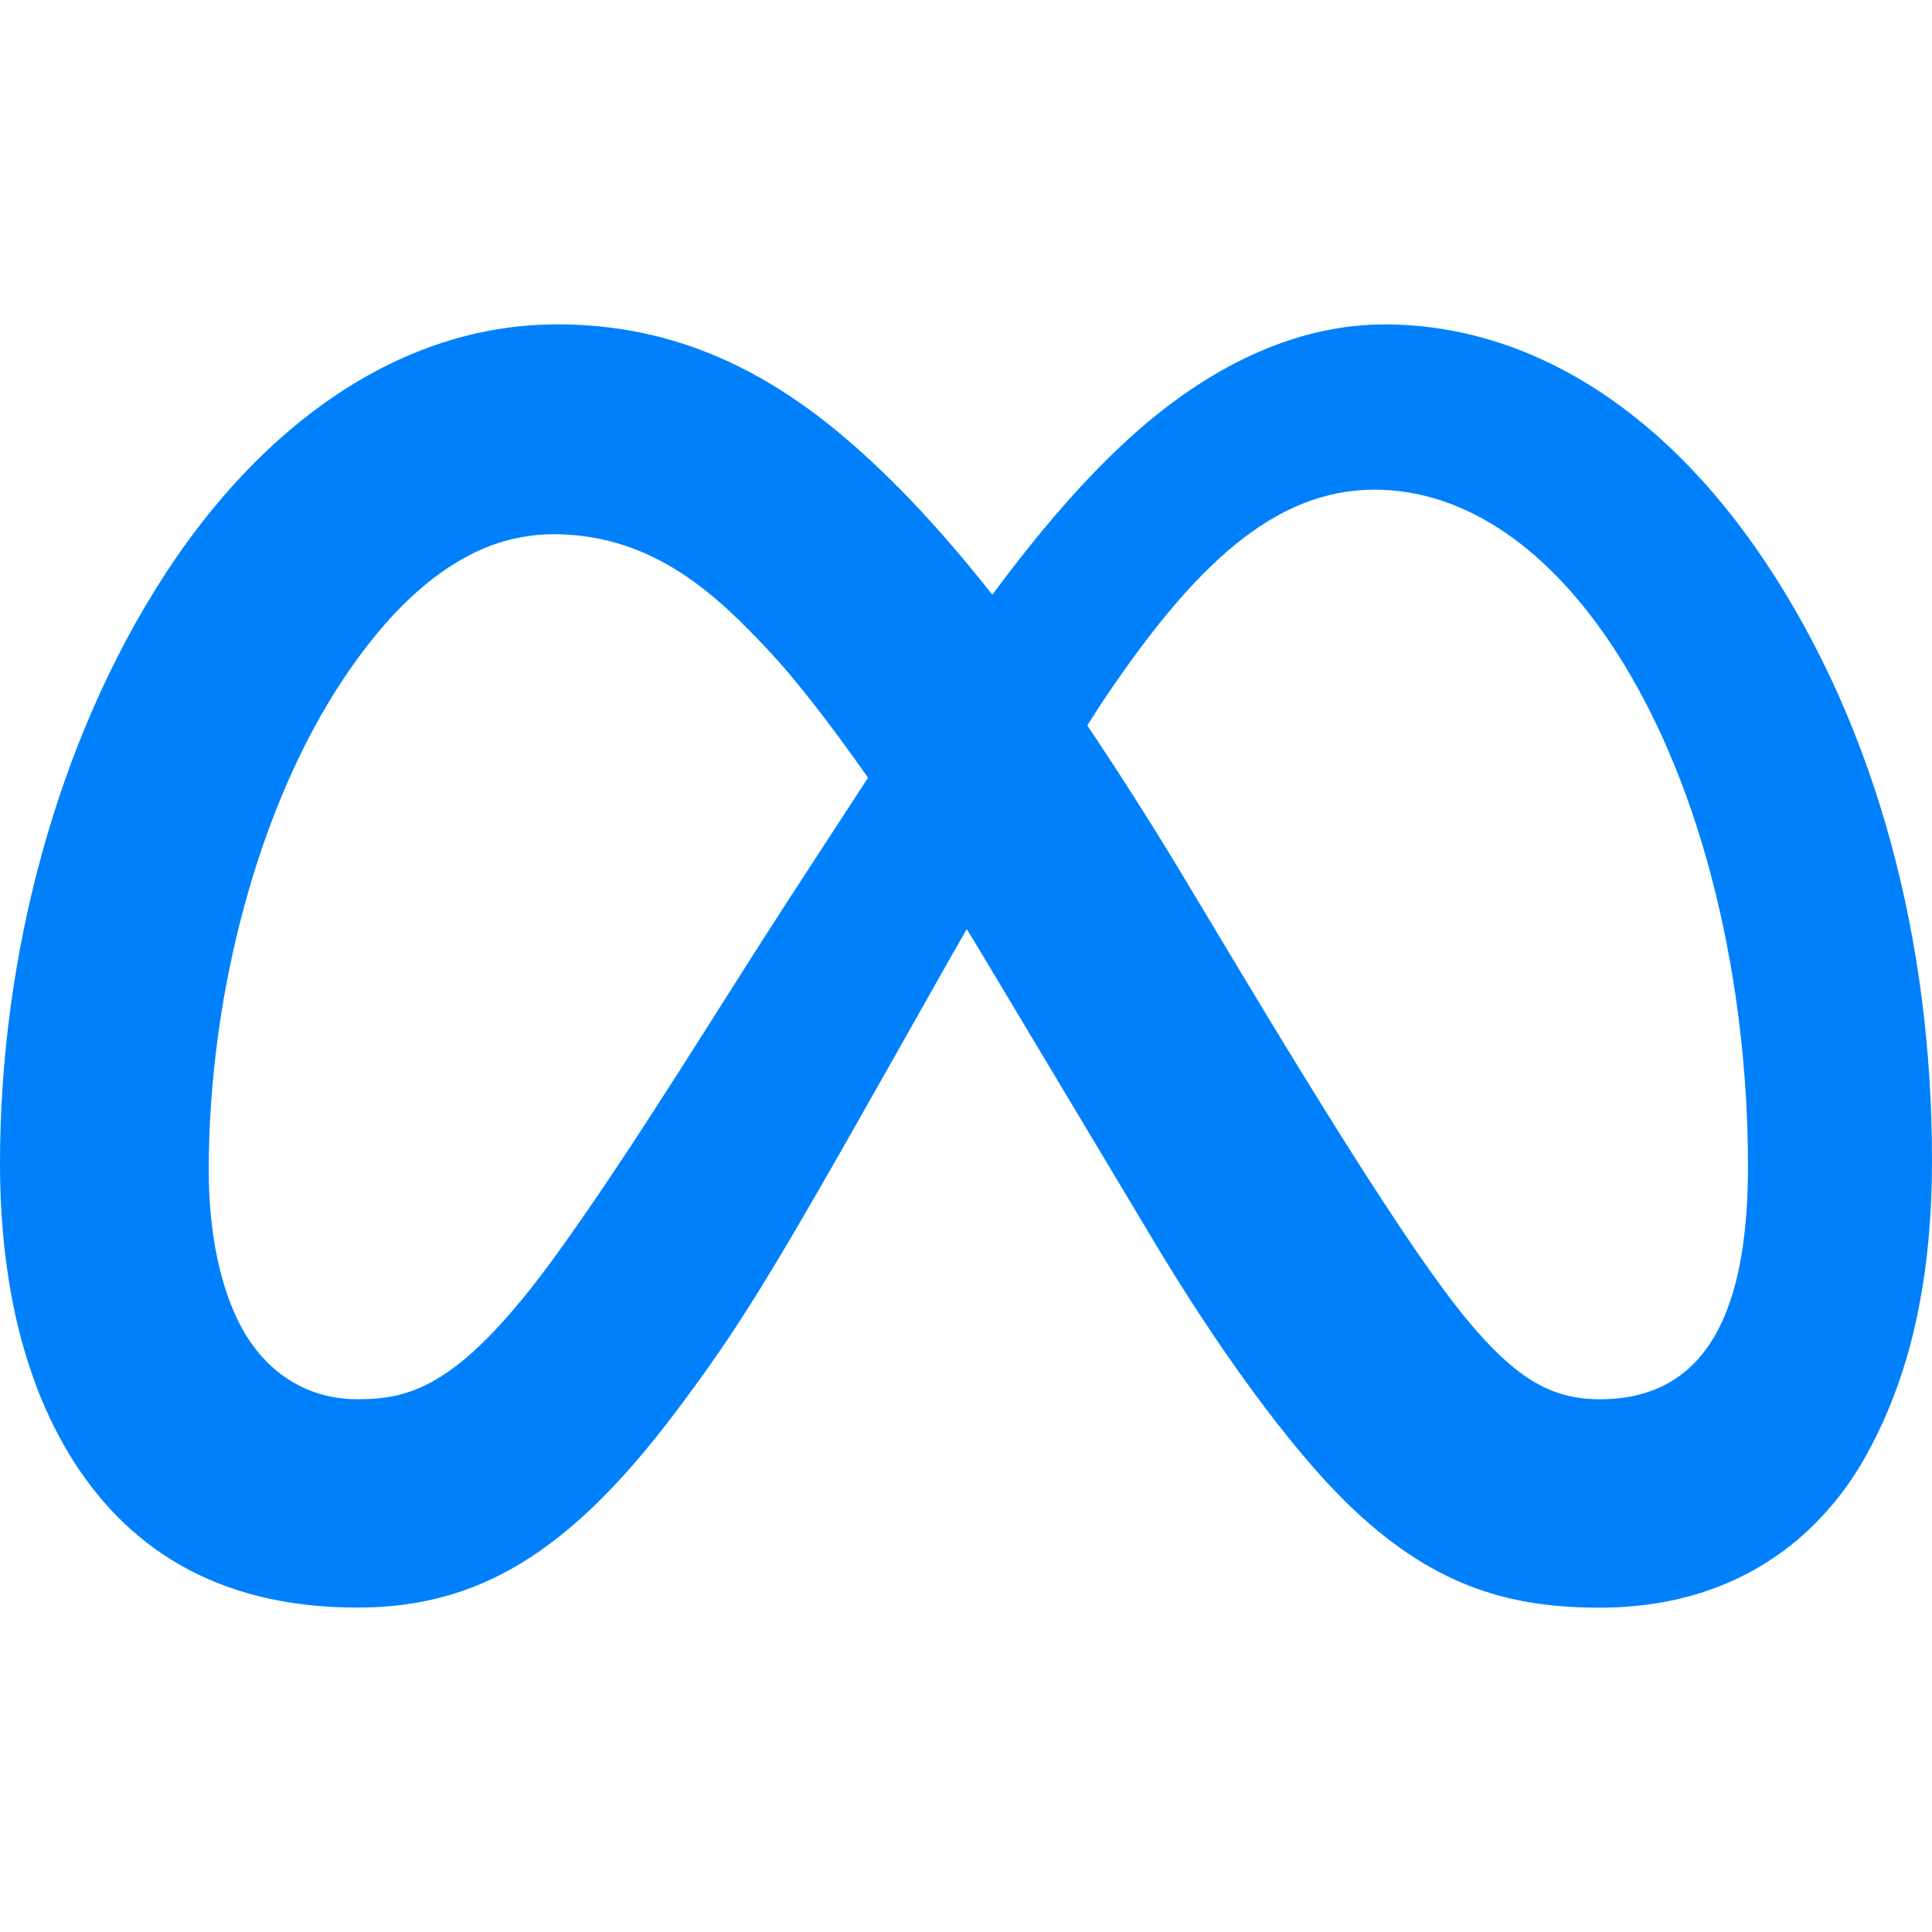
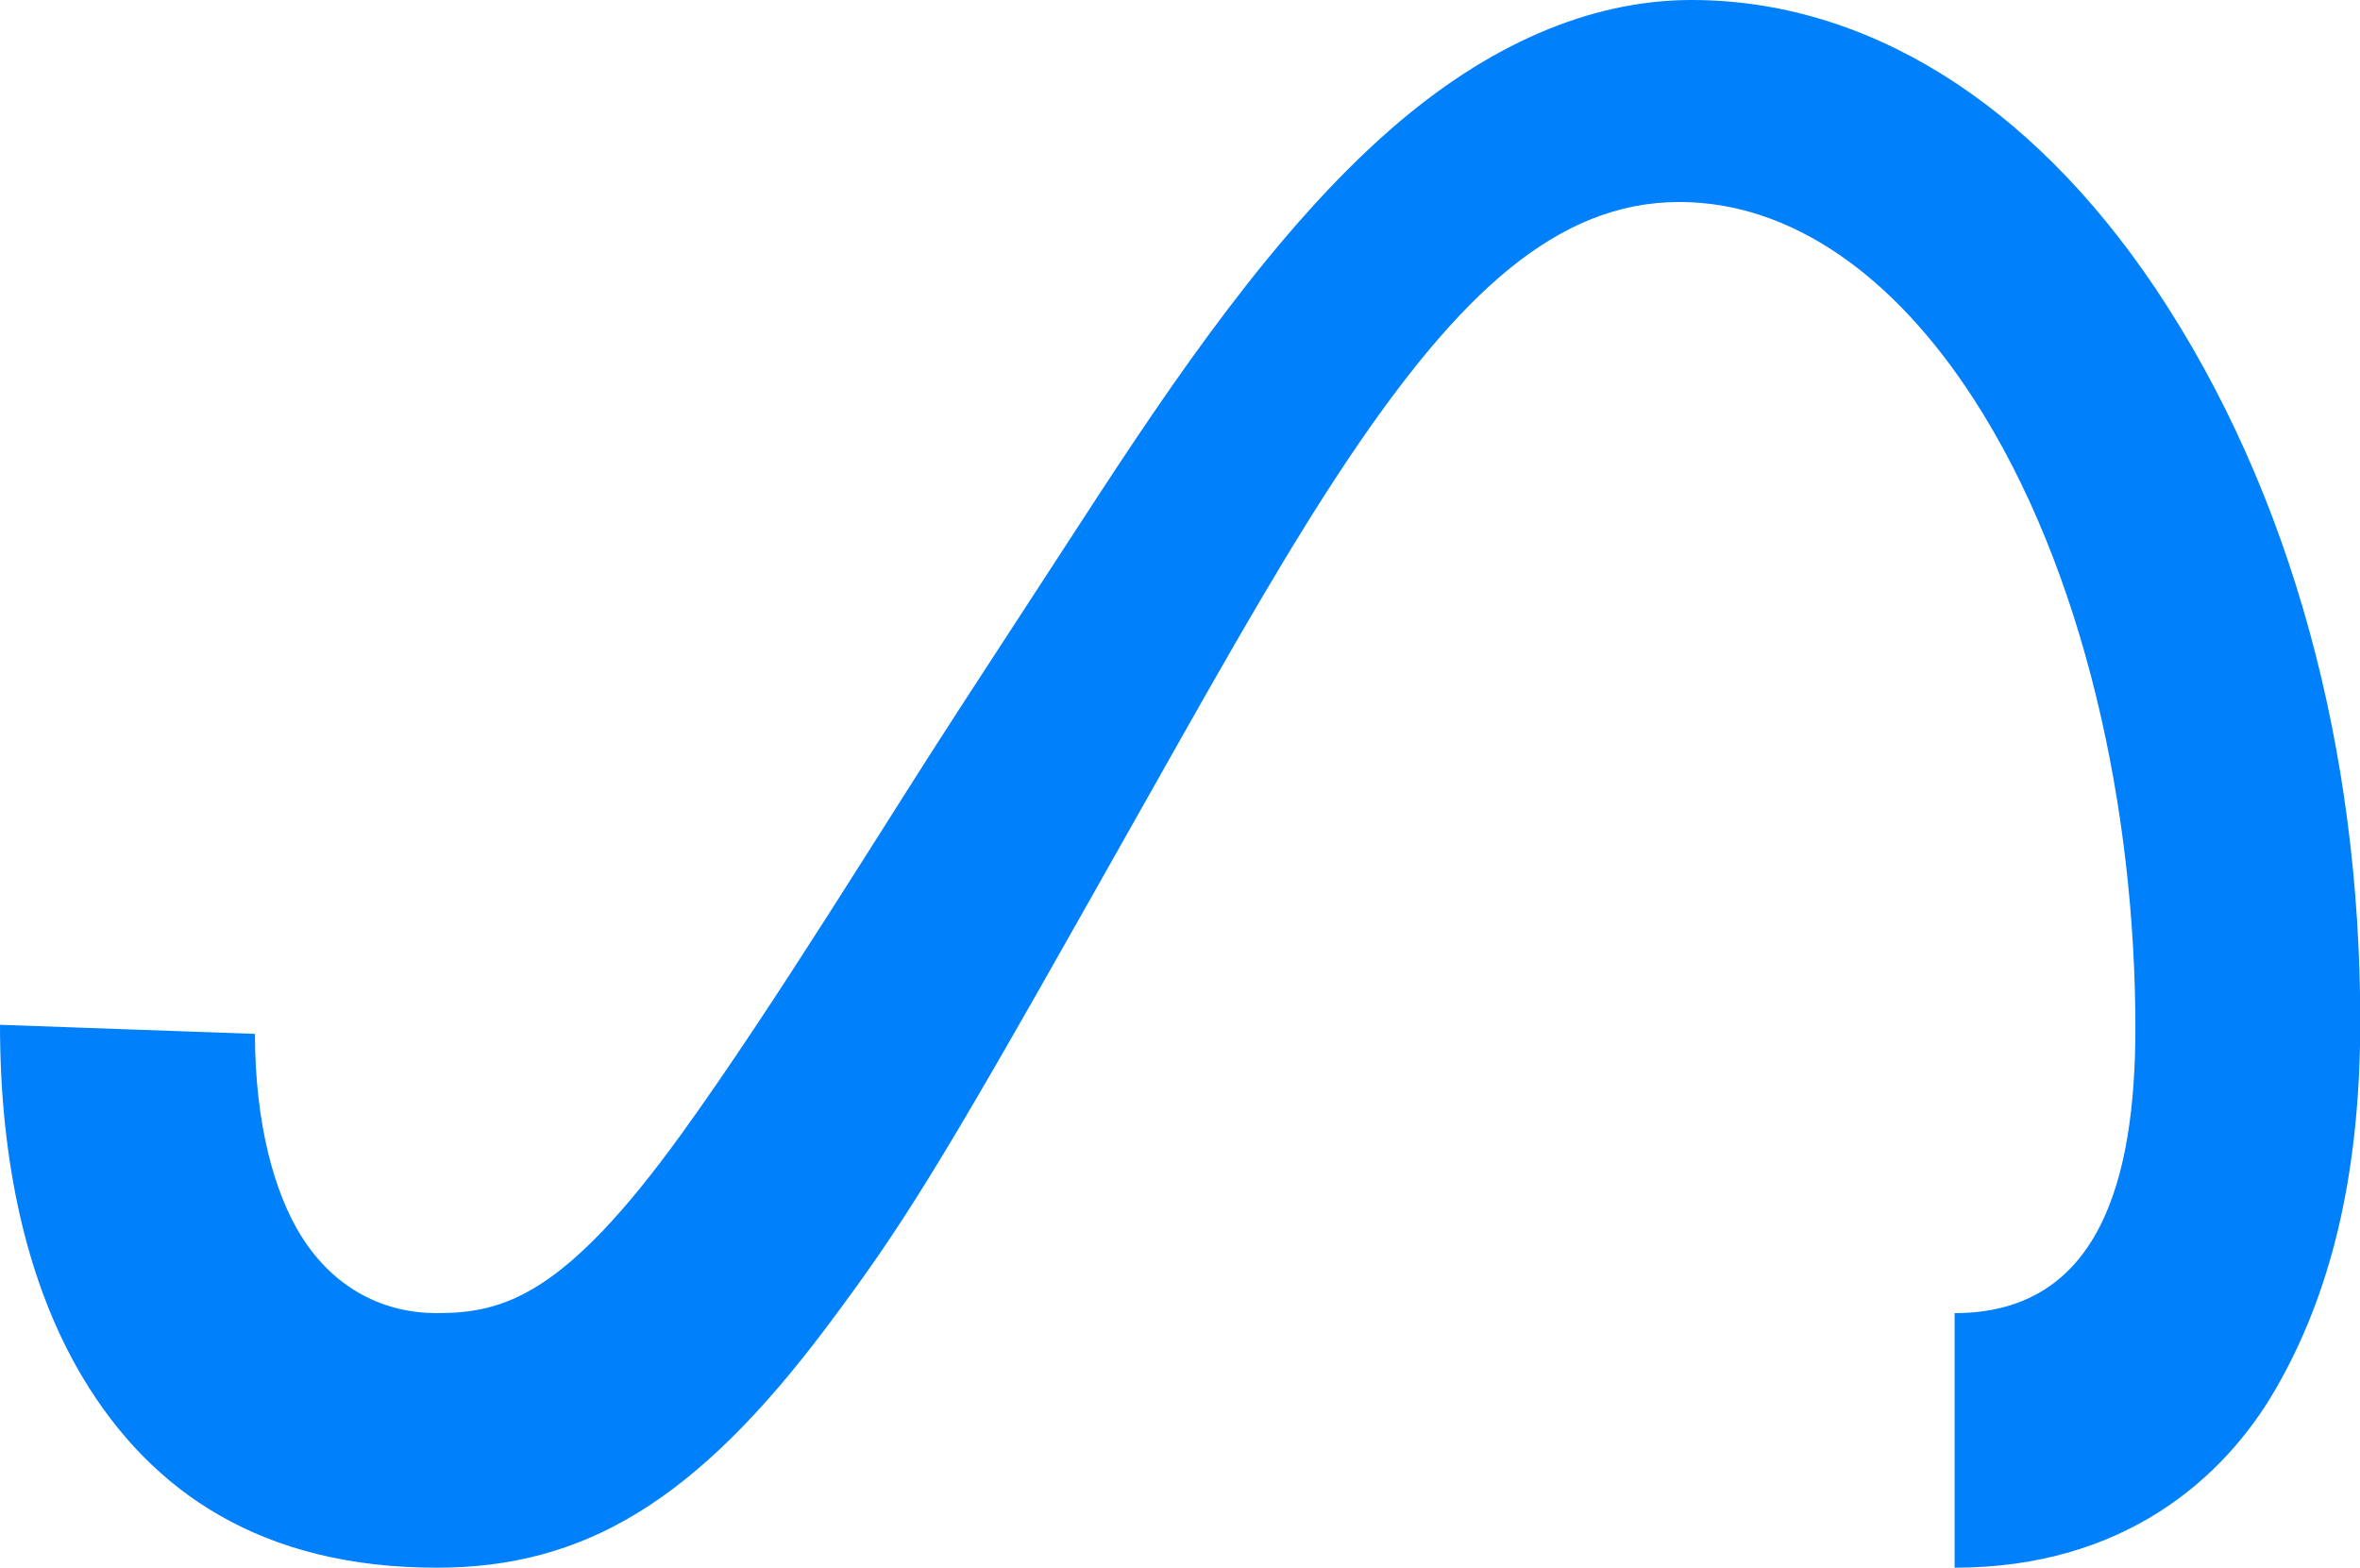
- <svg xmlns="http://www.w3.org/2000/svg" viewBox="0 0 24 24" width="24" height="24" aria-label="Meta logo">
-   <path fill="#0081FB" d="M6.915 4.03c-1.968 0-3.683 1.28-4.871 3.113C.704 9.208 0 11.883 0 14.449c0 .706.07 1.369.21 1.973a6.624 6.624 0 0 0 .265.86 5.297 5.297 0 0 0 .371.761c.696 1.159 1.818 1.927 3.593 1.927 1.497 0 2.633-.671 3.965-2.444.76-1.012 1.144-1.626 2.663-4.32l.756-1.339.186-.325c.061.1.121.196.183.3l2.152 3.595c.724 1.21 1.665 2.556 2.47 3.314 1.046.987 1.992 1.22 3.06 1.22 1.075 0 1.876-.355 2.455-.843a3.743 3.743 0 0 0 .81-.973c.542-.939.861-2.127.861-3.745 0-2.72-.681-5.357-2.084-7.45-1.282-1.912-2.957-2.93-4.716-2.93-1.047 0-2.088.467-3.053 1.308-.652.57-1.257 1.29-1.82 2.05-.69-.875-1.335-1.547-1.958-2.056-1.182-.966-2.315-1.303-3.454-1.303zm10.16 2.053c1.147 0 2.188.758 2.992 1.999 1.132 1.748 1.647 4.195 1.647 6.4 0 1.548-.368 2.9-1.839 2.9-.58 0-1.027-.23-1.664-1.004-.496-.601-1.343-1.878-2.832-4.358l-.617-1.028a44.908 44.908 0 0 0-1.255-1.98c.07-.109.141-.224.211-.327 1.12-1.667 2.118-2.602 3.358-2.602zm-10.201.553c1.265 0 2.058.791 2.675 1.446.307.327.737.871 1.234 1.579l-1.02 1.566c-.757 1.163-1.882 3.017-2.837 4.338-1.191 1.649-1.81 1.817-2.486 1.817-.524 0-1.038-.237-1.383-.794-.263-.426-.464-1.13-.464-2.046 0-2.221.63-4.535 1.66-6.088.454-.687.964-1.226 1.533-1.533a2.264 2.264 0 0 1 1.088-.285z" />
+ <svg xmlns="http://www.w3.org/2000/svg" viewBox="0 0 18.67 12.40">
+   <path fill="#0080fb" fill-rule="evenodd" d="M 2.017 8.179 C 2.017 8.892 2.173 9.439 2.378 9.770 C 2.646 10.204 3.046 10.388 3.454 10.388 C 3.980 10.388 4.461 10.257 5.388 8.975 C 6.131 7.947 7.006 6.504 7.595 5.600 L 8.593 4.067 C 9.285 3.003 10.087 1.820 11.007 1.018 C 11.757 0.364 12.567 0.000 13.382 0.000 C 14.750 0.000 16.053 0.793 17.051 2.280 C 18.142 3.908 18.672 5.960 18.672 8.076 C 18.672 9.335 18.424 10.259 18.002 10.990 C 17.594 11.696 16.800 12.402 15.463 12.402 L 15.463 10.388 C 16.607 10.388 16.893 9.336 16.893 8.132 C 16.893 6.417 16.493 4.513 15.612 3.153 C 14.987 2.188 14.176 1.598 13.285 1.598 C 12.320 1.598 11.544 2.325 10.672 3.622 C 10.209 4.311 9.733 5.150 9.198 6.098 L 8.610 7.140 C 7.428 9.235 7.129 9.713 6.538 10.500 C 5.502 11.880 4.618 12.402 3.454 12.402 C 2.073 12.402 1.199 11.804 0.658 10.903 C 0.217 10.169 0.000 9.205 0.000 8.107 L 2.017 8.179 Z" />
</svg>
